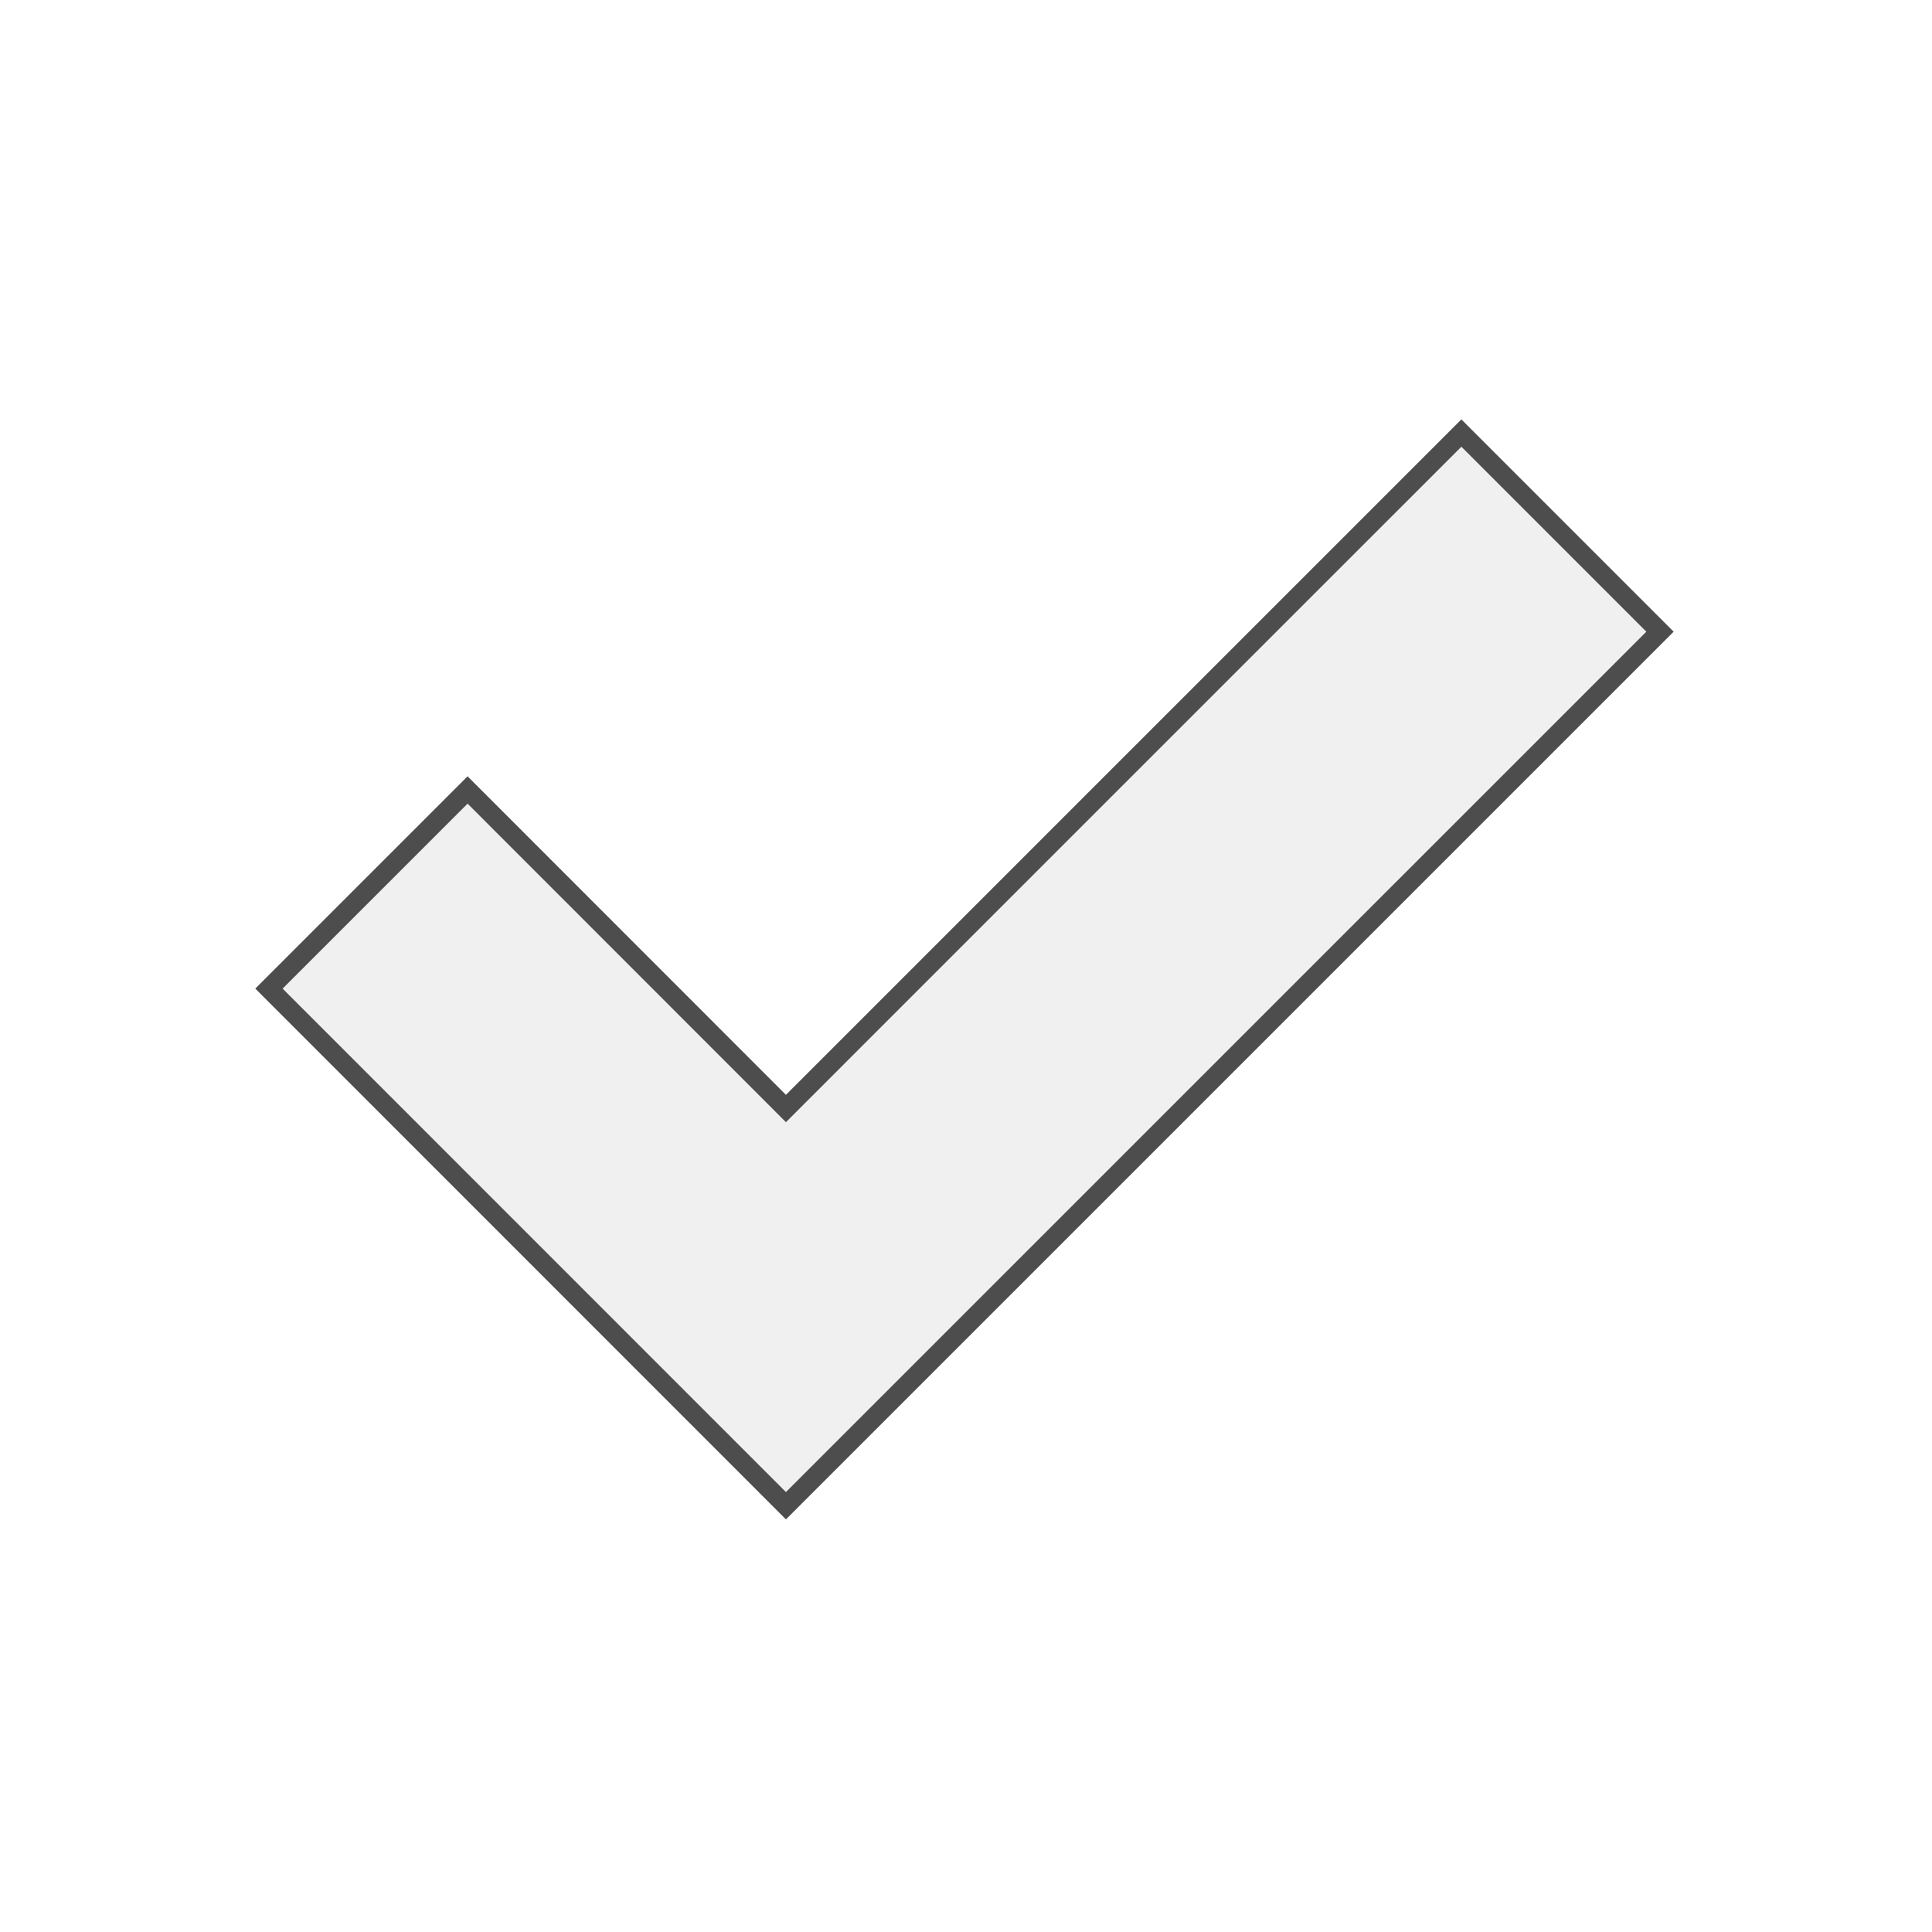
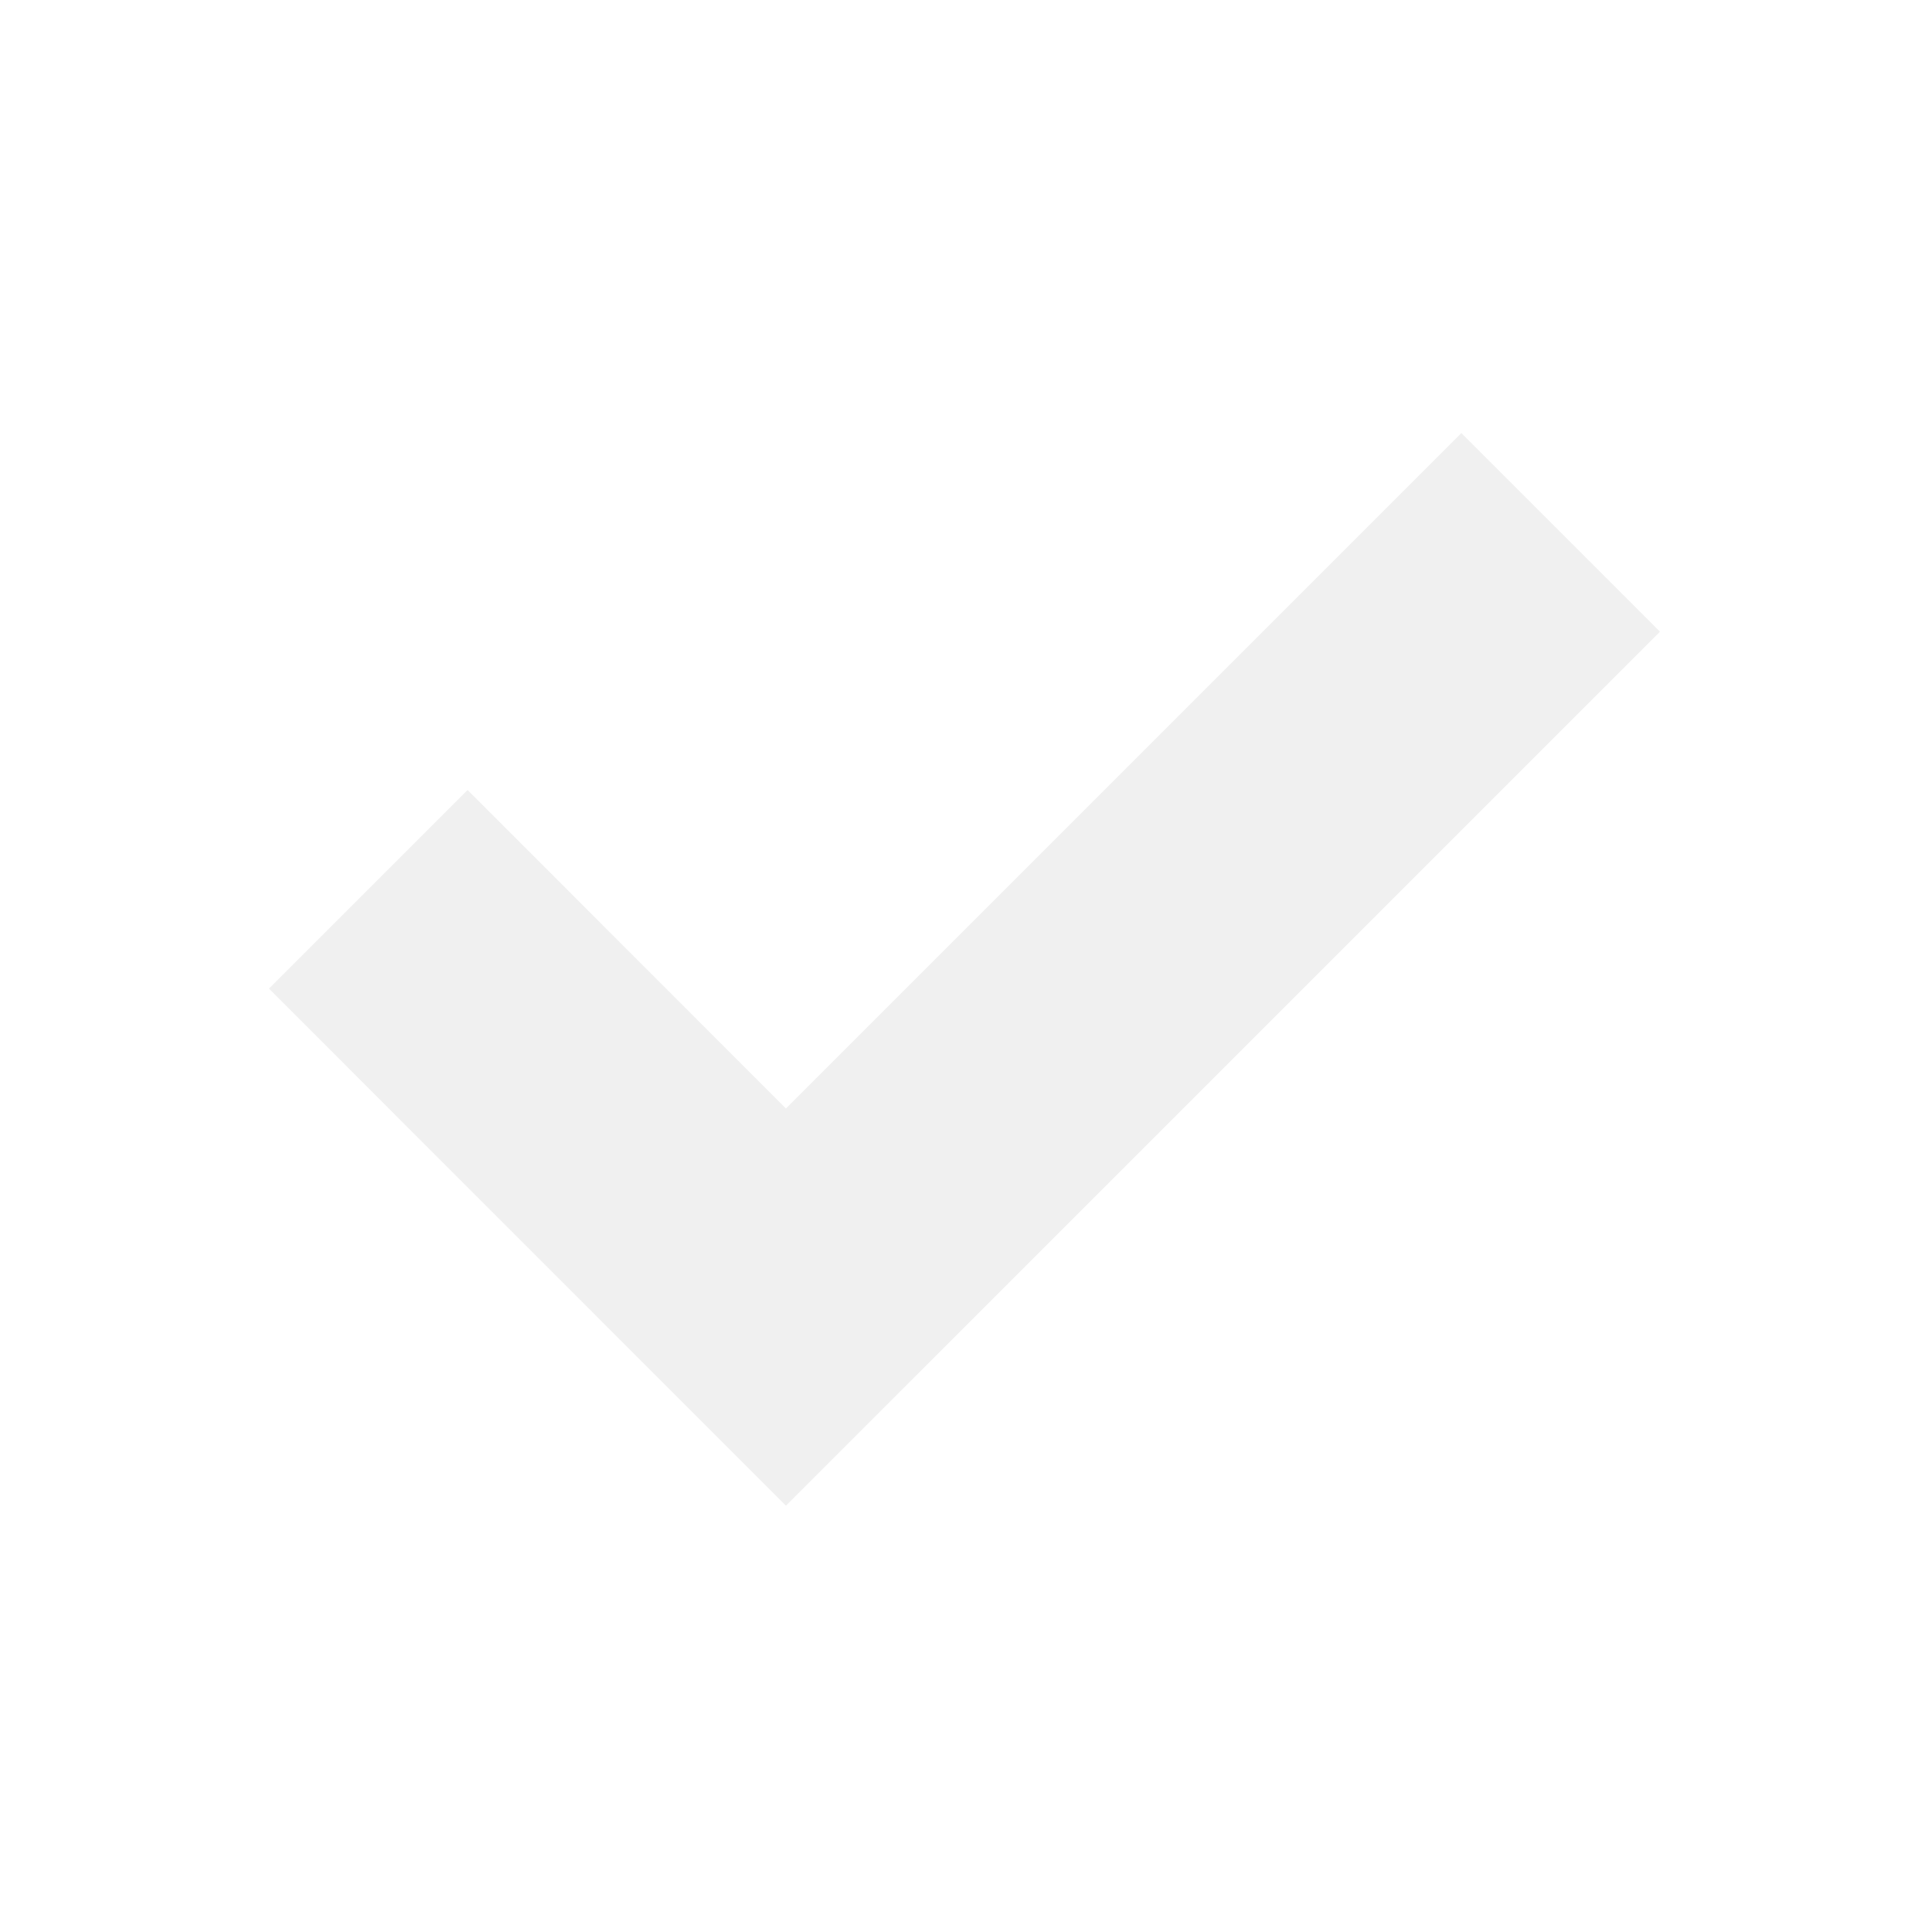
<svg xmlns="http://www.w3.org/2000/svg" version="1.1" id="Layer_1" x="0px" y="0px" width="100px" height="100px" viewBox="0 0 100 100" enable-background="new 0 0 100 100" xml:space="preserve">
  <g>
    <g id="svg_1_1_">
	</g>
  </g>
  <path fill="#FFFFFF" d="M0,0v100h100V0H0z M40.68,77.936L13.921,51.17l10.281-10.281L40.68,57.376l15.816-15.818l19.145-19.143  l10.28,10.281L40.68,77.936z" />
-   <g>
-     <g id="layer1">
+   <g display="none">
+     <g id="layer1" display="inline">
      <path id="path3044" fill="none" stroke="#4D4D4D" stroke-miterlimit="10" d="M40.68,77.936L13.921,51.17l10.281-10.281    L40.68,57.376l15.816-15.818l19.145-19.143l10.28,10.281L40.68,77.936z" />
      <g id="svg_1">
		</g>
    </g>
  </g>
</svg>
